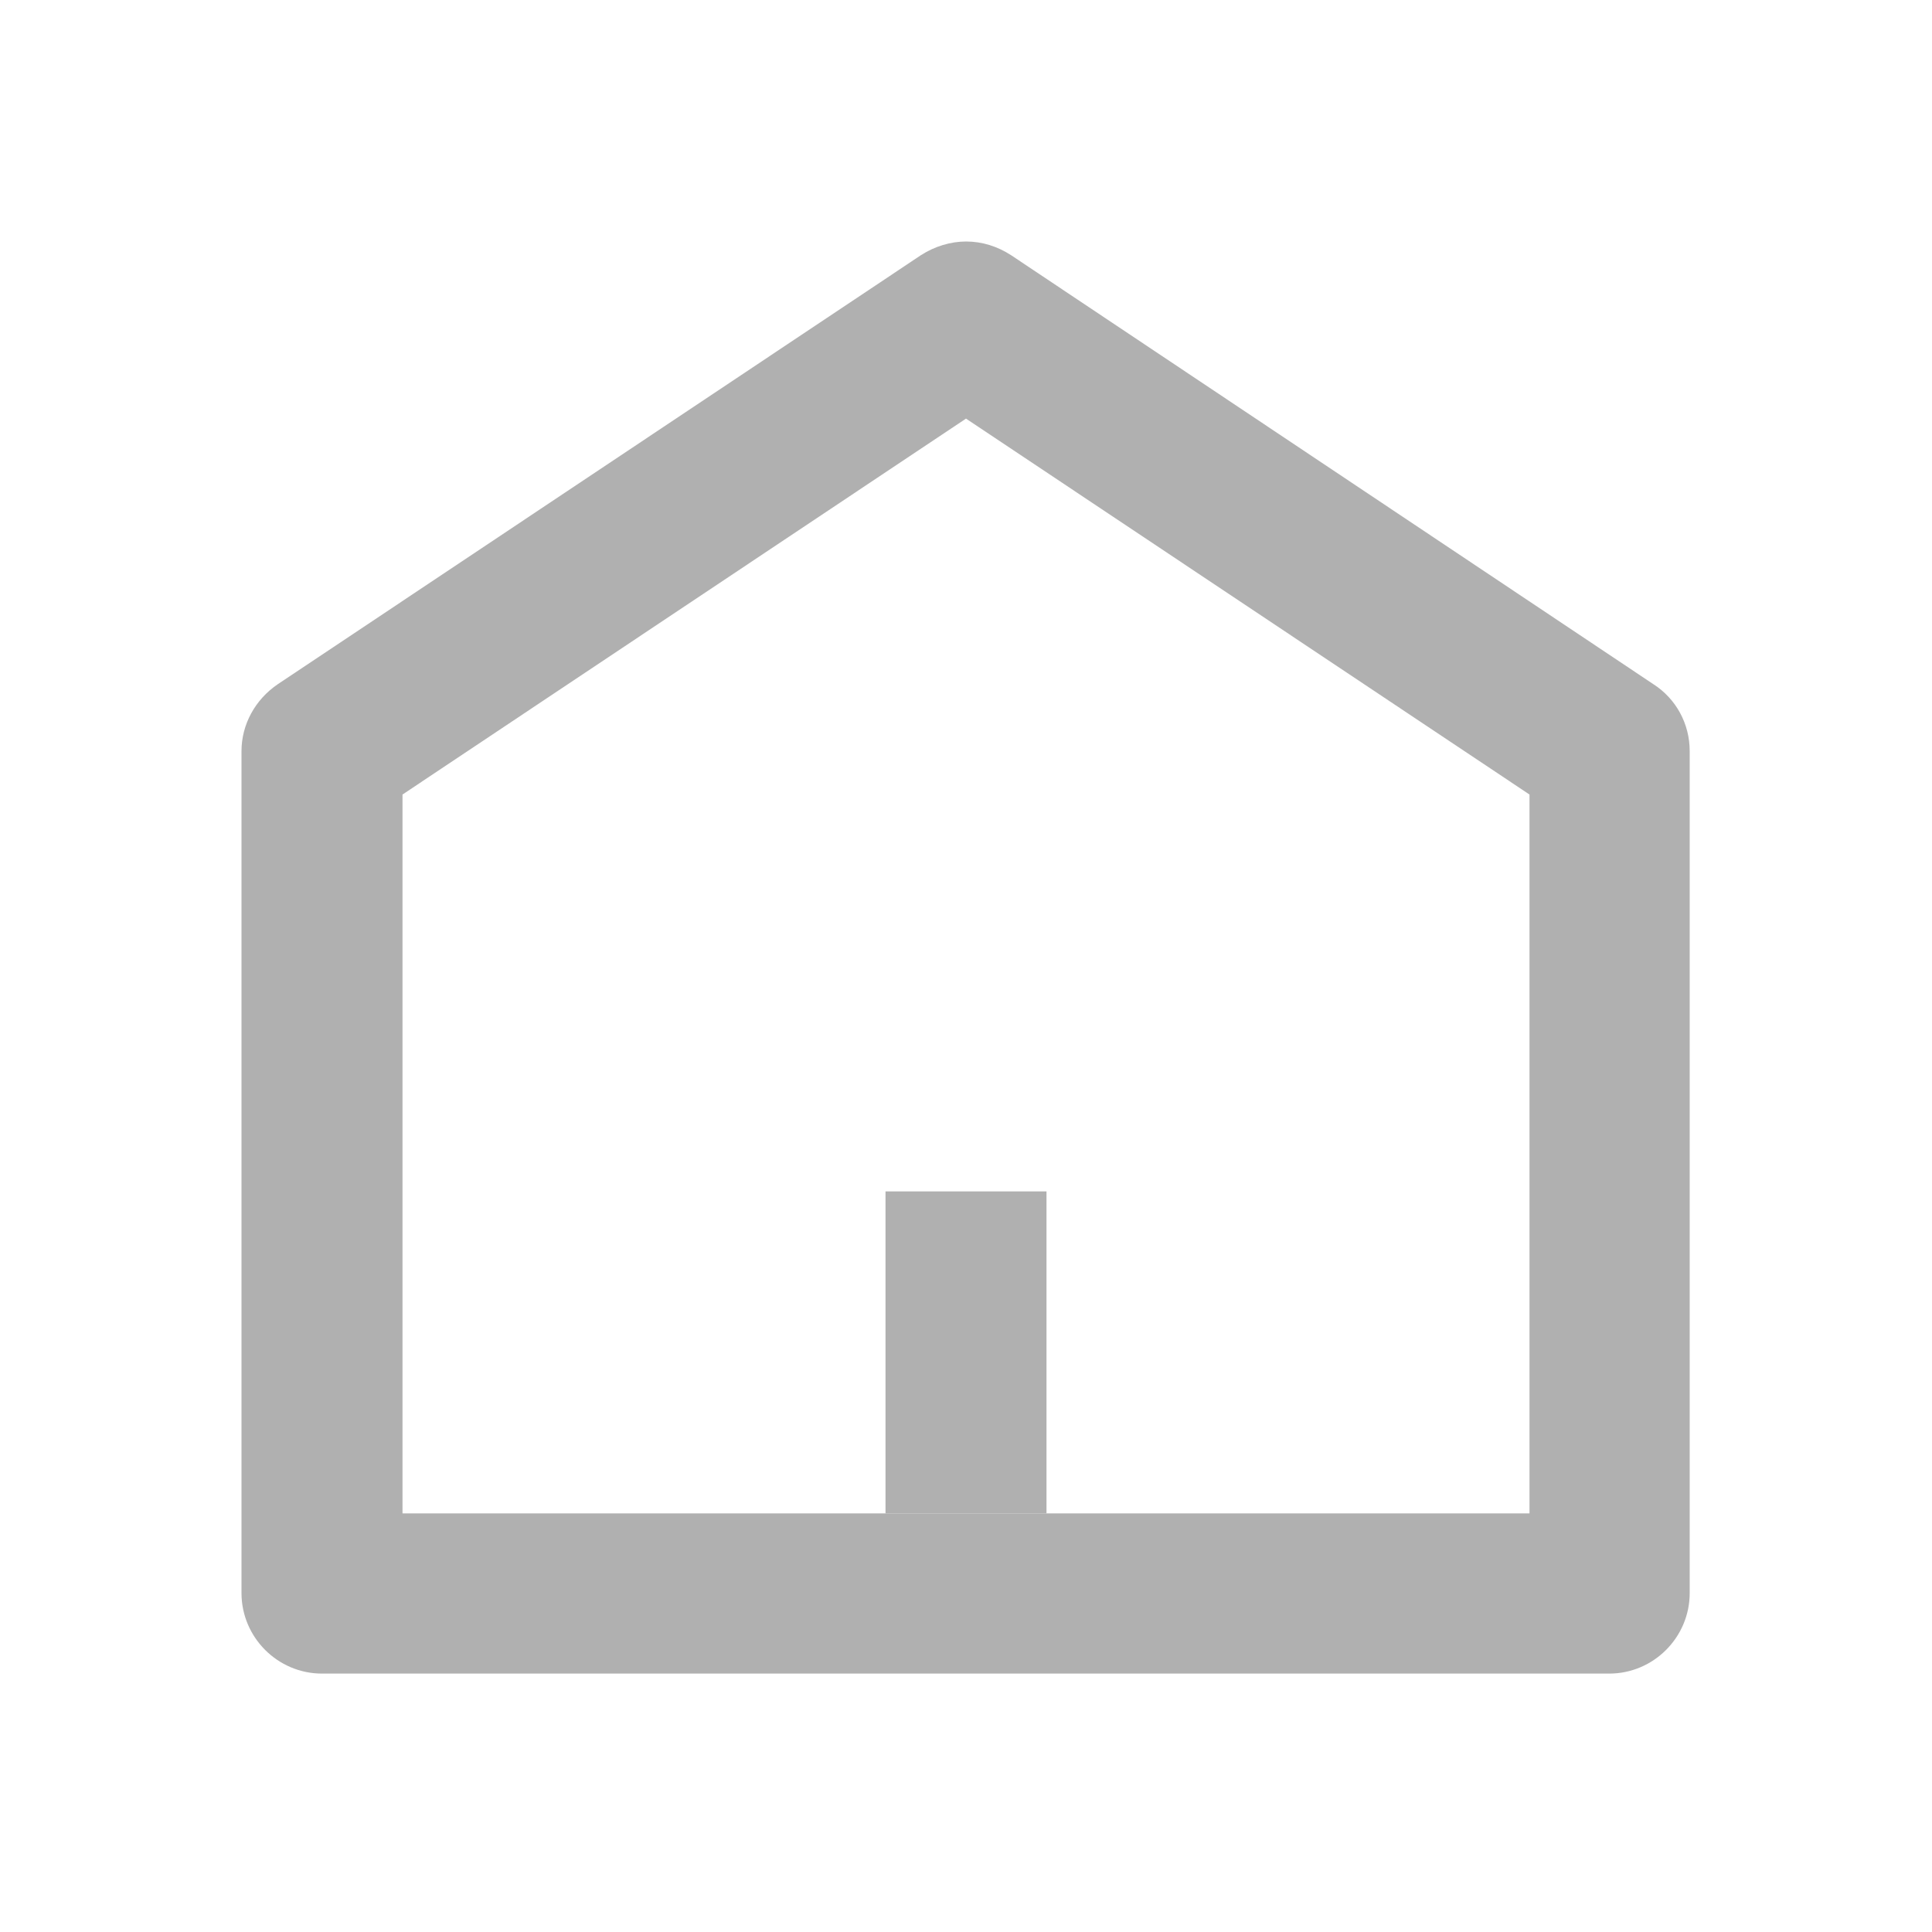
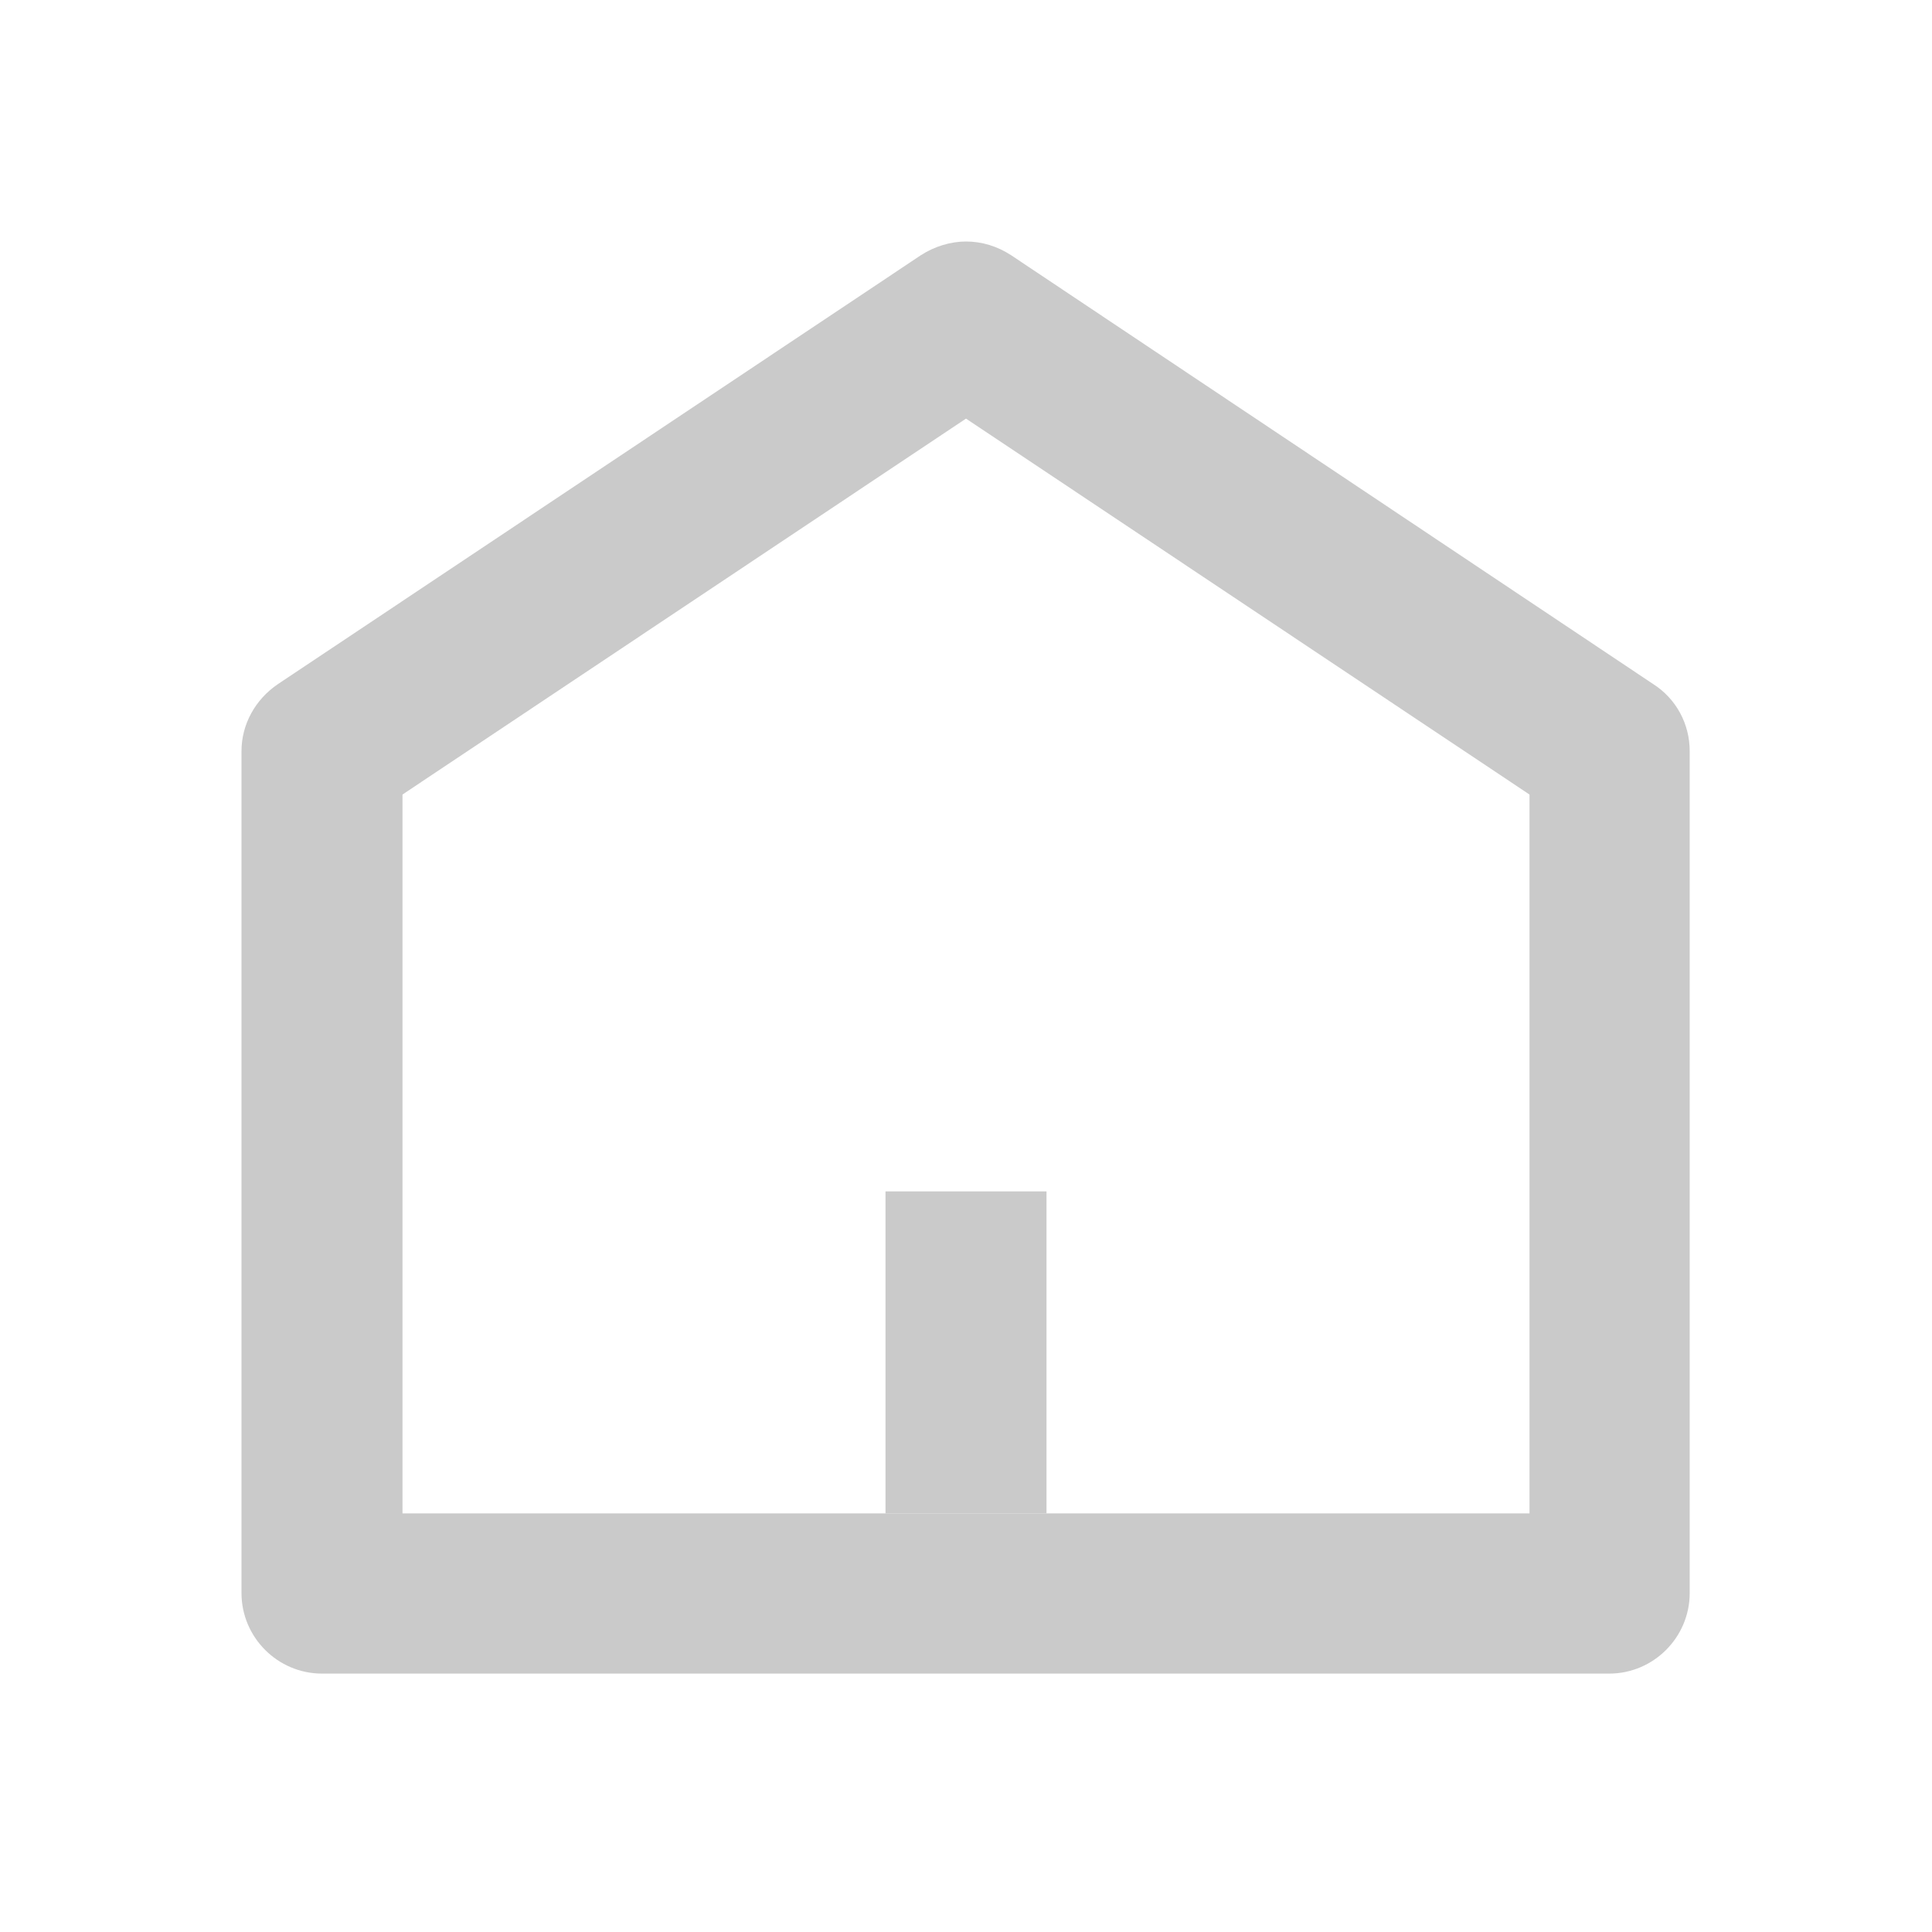
<svg xmlns="http://www.w3.org/2000/svg" width="24" height="24" viewBox="0 0 24 24" fill="none">
-   <path d="M13 14.8H11V18.8H13V14.8Z" fill="#B0B0B0" />
-   <path d="M12 5.2L19 9.87V18.8H5V9.87L12 5.2ZM12 3C11.81 3 11.61 3.06 11.44 3.17L3.45 8.5C3.17 8.69 3 9 3 9.33V19.79C3 20.34 3.45 20.79 4 20.79H19.99C20.54 20.79 20.99 20.34 20.99 19.79V9.33C20.99 8.99 20.82 8.68 20.54 8.5L12.56 3.17C12.39 3.06 12.2 3 12 3Z" fill="#B0B0B0" />
+   <path d="M13 14.8H11V18.8H13V14.8Z" fill="#CACACA" />
+   <path d="M12 5.2L19 9.87V18.8H5V9.87L12 5.2ZM12 3C11.81 3 11.61 3.06 11.44 3.17L3.45 8.5C3.17 8.69 3 9 3 9.33V19.79C3 20.34 3.45 20.79 4 20.79H19.99C20.54 20.79 20.99 20.34 20.99 19.79V9.33C20.99 8.99 20.82 8.68 20.54 8.5L12.56 3.17C12.39 3.06 12.2 3 12 3Z" fill="#CACACA" />
</svg>
